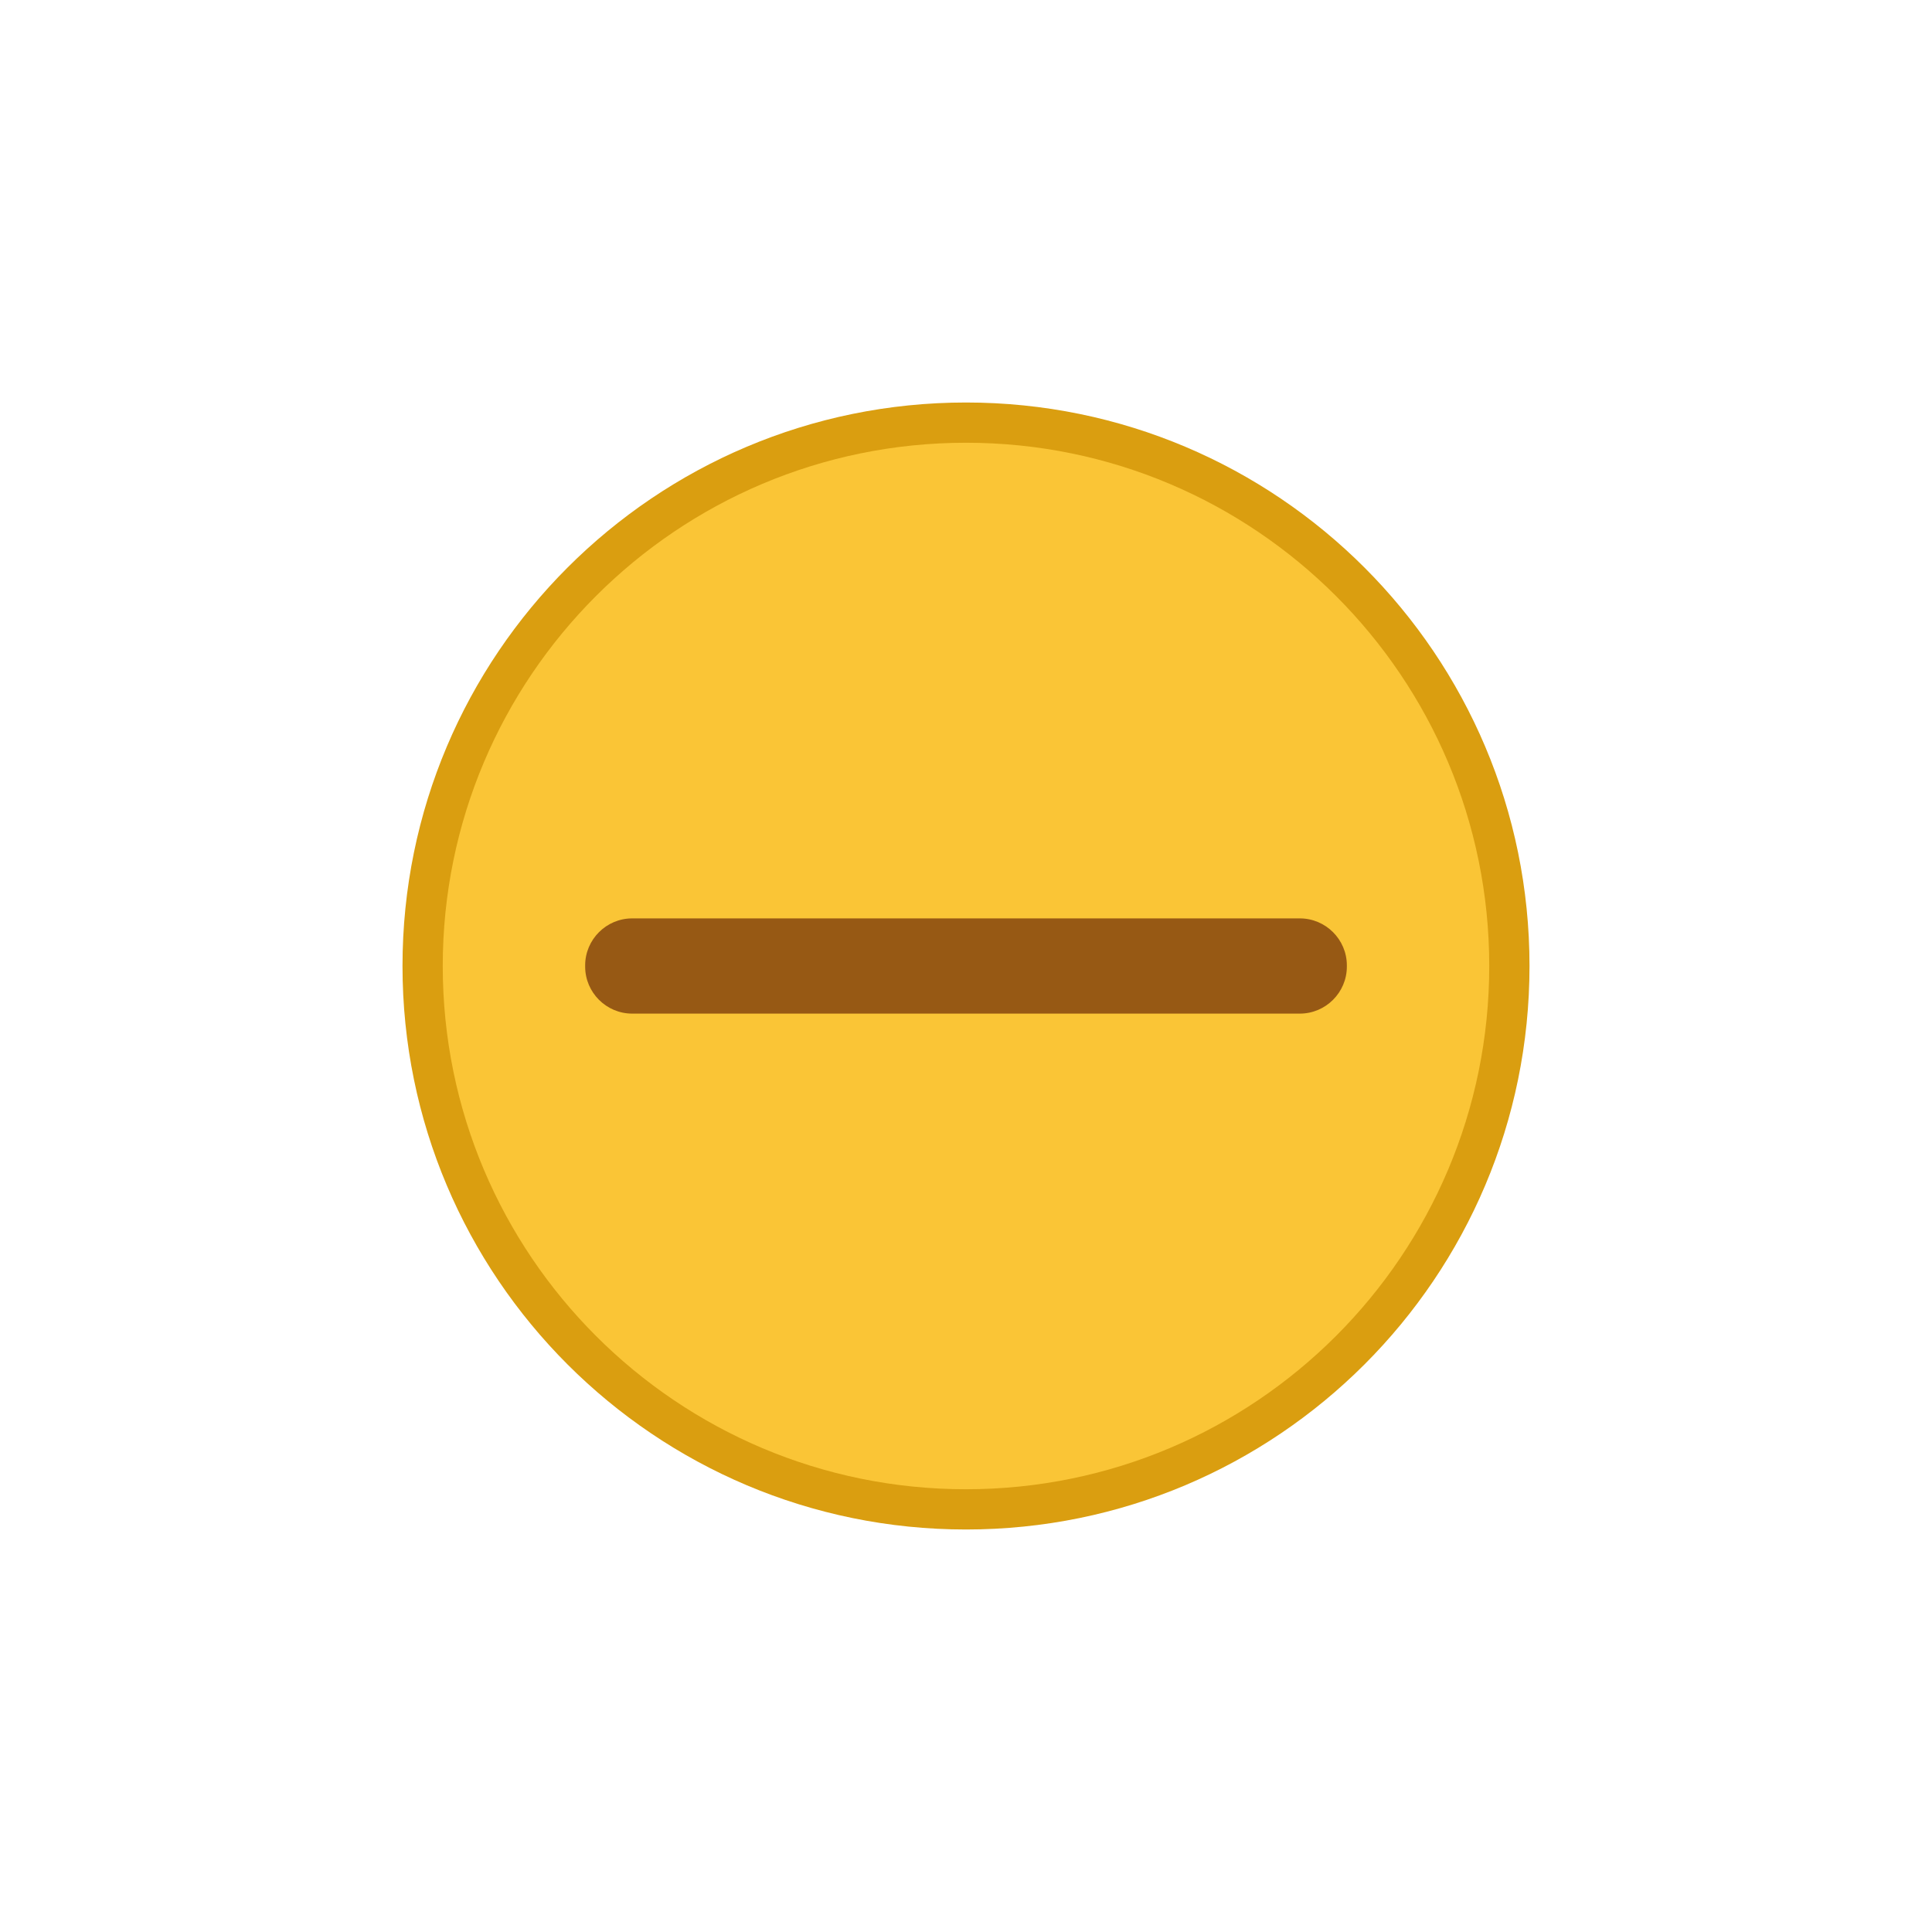
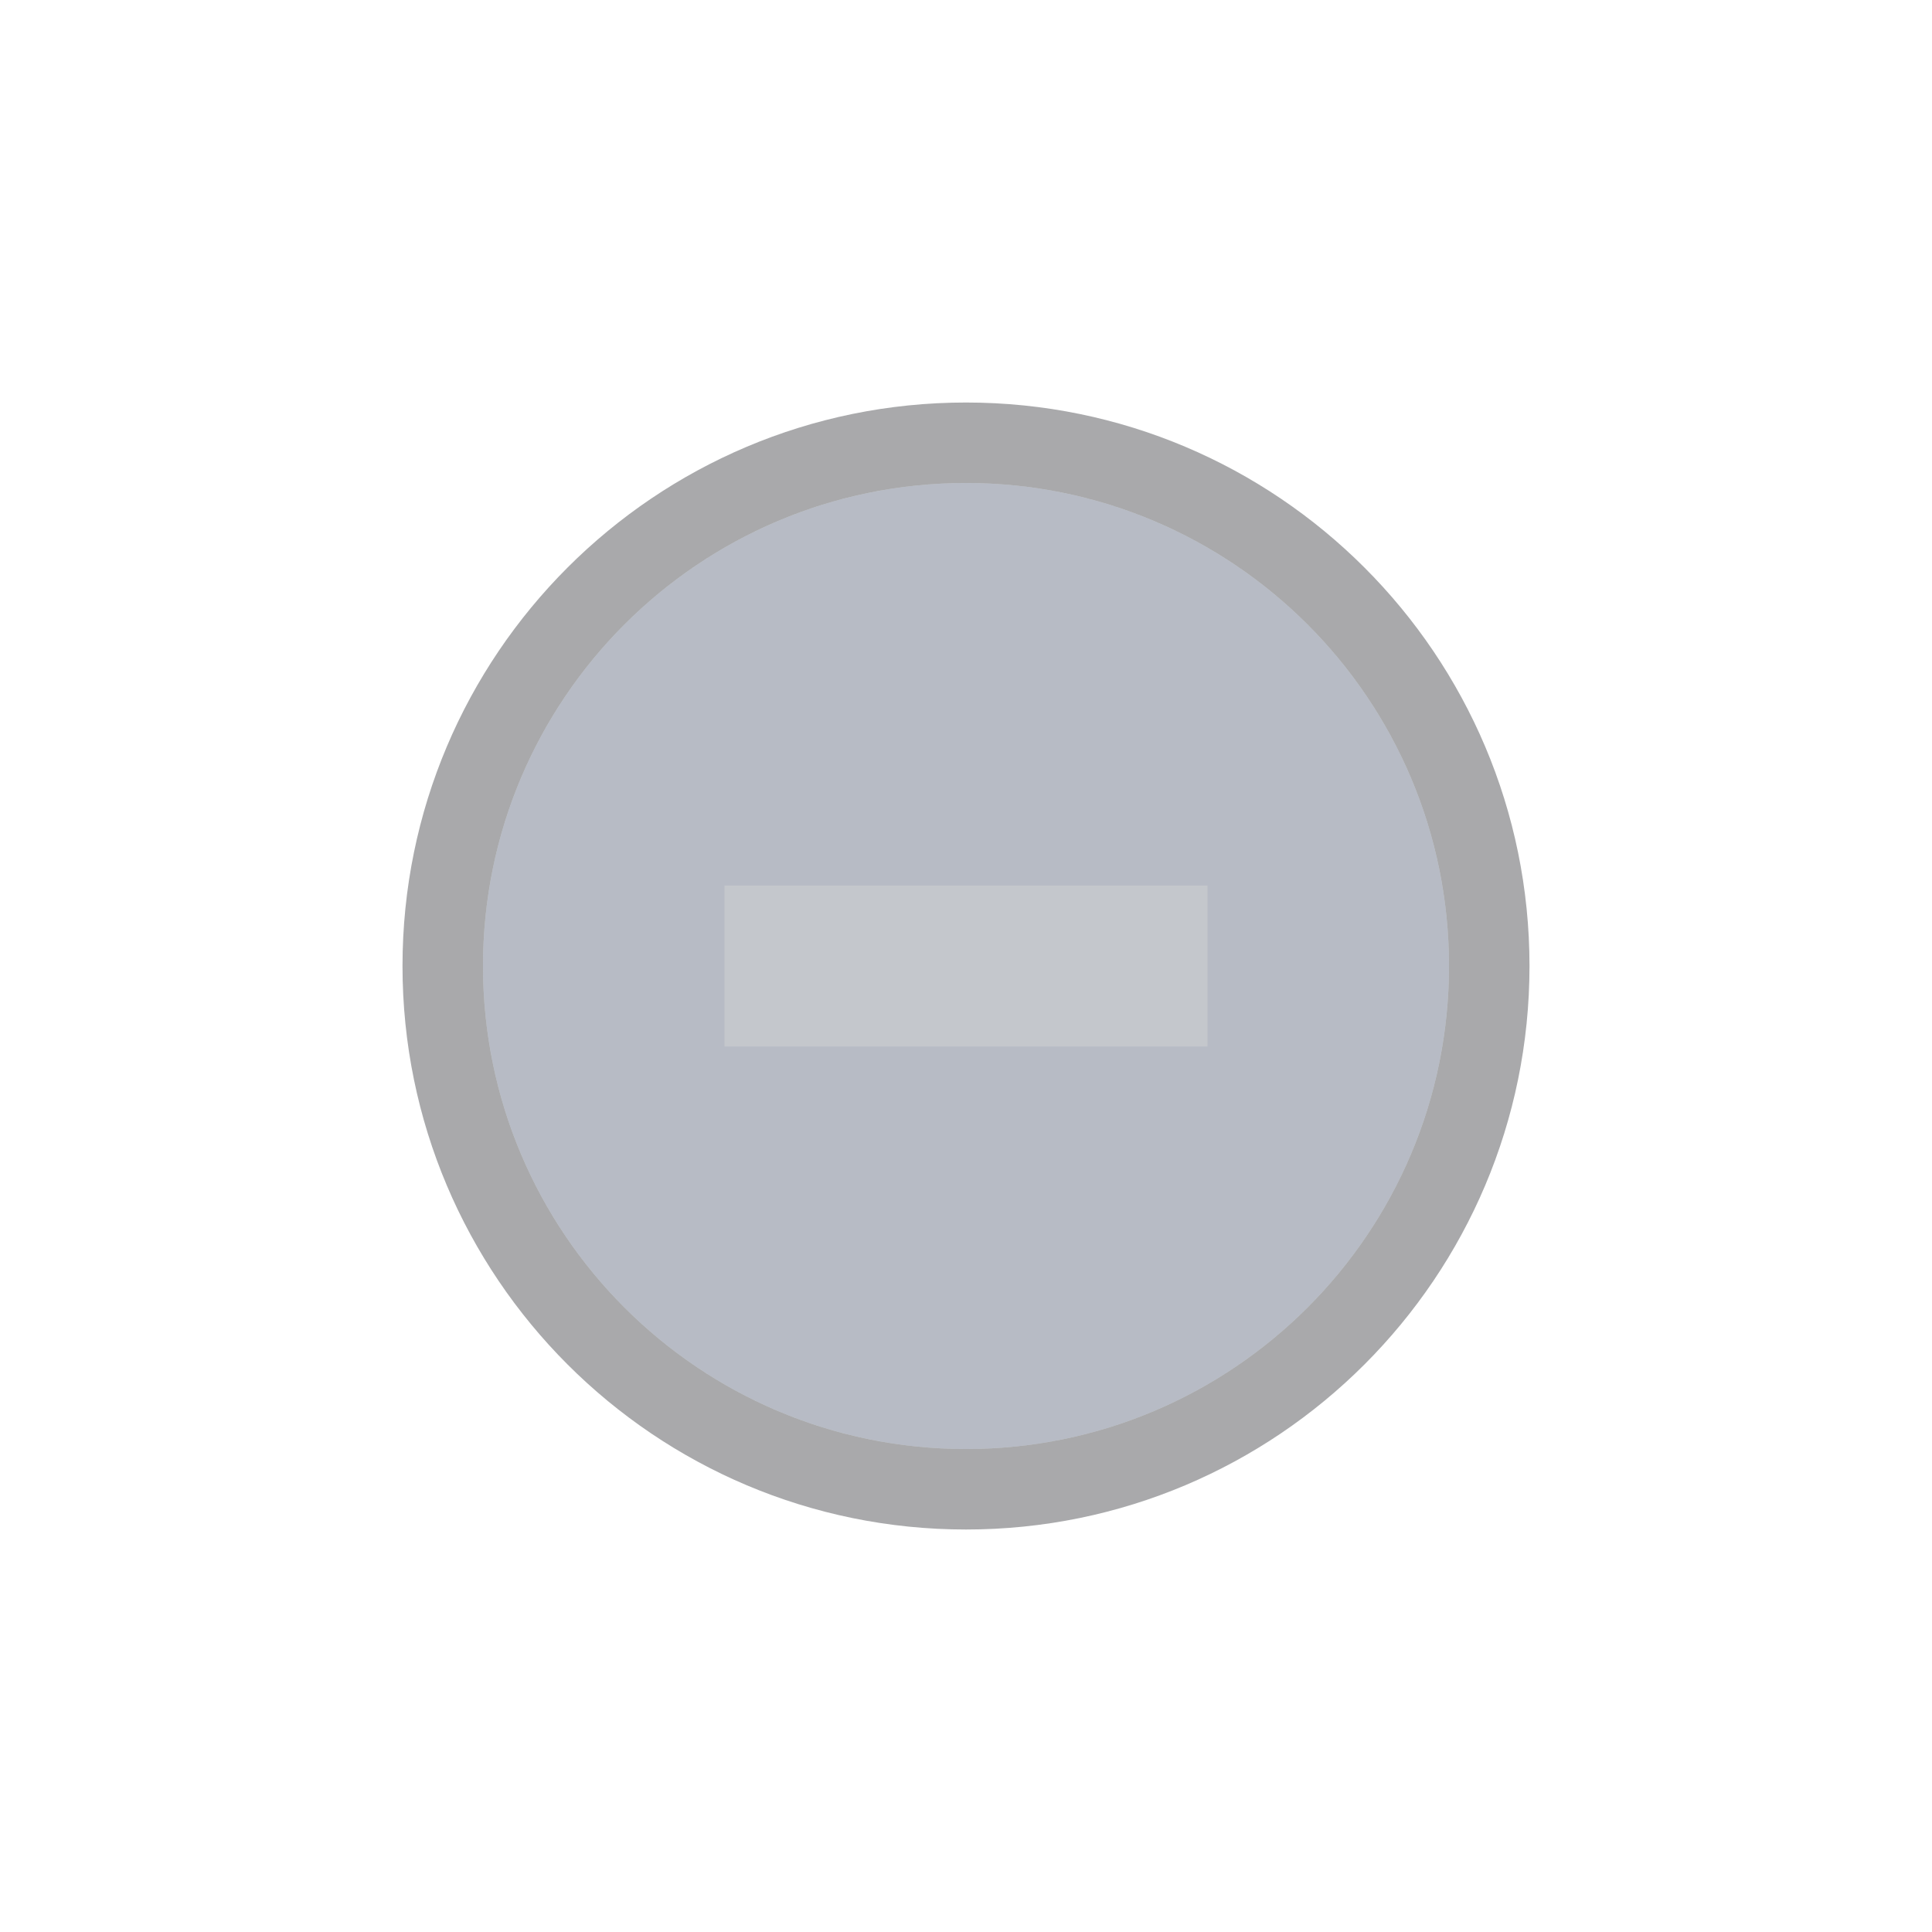
<svg xmlns="http://www.w3.org/2000/svg" width="24" height="24" id="svg4306" version="1.1" style="enable-background:new">
  <defs id="defs4308">
    <linearGradient id="linearGradient3770">
      <stop style="stop-color:#000000;stop-opacity:0.628;" offset="0" id="stop3772" />
      <stop style="stop-color:#000000;stop-opacity:0.498;" offset="1" id="stop3774" />
    </linearGradient>
    <linearGradient id="linearGradient4882">
      <stop style="stop-color:#ffffff;stop-opacity:1;" offset="0" id="stop4884" />
      <stop style="stop-color:#ffffff;stop-opacity:0;" offset="1" id="stop4886" />
    </linearGradient>
    <linearGradient id="linearGradient3784-6">
      <stop style="stop-color:#ffffff;stop-opacity:0.216;" offset="0" id="stop3786-4" />
      <stop style="stop-color:#ffffff;stop-opacity:0;" offset="1" id="stop3788-6" />
    </linearGradient>
    <linearGradient id="linearGradient4892">
      <stop id="stop4894" offset="0" style="stop-color:#2f3a42;stop-opacity:1;" />
      <stop id="stop4896" offset="1" style="stop-color:#1d242a;stop-opacity:1;" />
    </linearGradient>
    <linearGradient id="linearGradient4882-4">
      <stop id="stop4884-9" offset="0" style="stop-color:#728495;stop-opacity:1;" />
      <stop id="stop4886-9" offset="1" style="stop-color:#617c95;stop-opacity:0;" />
    </linearGradient>
  </defs>
  <g id="layer1" transform="translate(0,-1028.362)">
-     <g transform="matrix(0.01265625,0,0,-0.01265625,4.92804,1046.882)" id="g3340">
-       <g id="g4285" transform="matrix(10,0,0,10,-4.003492,0.1181699)">
-         <path id="path4417" style="fill:#da9e10;fill-opacity:1;fill-rule:evenodd;stroke:none" d="m 56.278,-3.805 c 30.546,0 55.309,24.763 55.309,55.309 0,30.546 -24.763,55.308 -55.309,55.308 -30.546,0 -55.309,-24.763 -55.309,-55.308 0,-30.546 24.763,-55.309 55.309,-55.309" />
-         <g transform="matrix(1.01489,0,0,1.01489,-0.8432698,-5.031206)" id="g4152">
-           <path d="m 56.283,5.101 c 27.948,0 50.604,22.656 50.604,50.605 0,27.948 -22.656,50.604 -50.604,50.604 -27.948,0 -50.605,-22.656 -50.605,-50.604 0,-27.948 22.657,-50.605 50.605,-50.605" style="fill:#fac536;fill-opacity:1;fill-rule:evenodd;stroke:none" id="path4419" />
-           <path d="m 23.995,60.309 64.577,0 c 2.499,0 4.544,-2.044 4.544,-4.544 l 0,-0.12 c 0,-2.5 -2.045,-4.544 -4.544,-4.544 l -64.577,0 c -2.5,0 -4.544,2.044 -4.544,4.544 l 0,0.12 c 0,2.5 2.044,4.544 4.544,4.544" style="fill:#975914;fill-opacity:1;fill-rule:evenodd;stroke:none" id="path4421" />
+     <g style="display:inline" id="titlebutton-min-hover-dark" transform="translate(-480,1218)">
+       <g id="g4909-3-7" style="display:inline;opacity:1" transform="translate(-781,-432.6378)">
+         <ellipse cy="255" cx="1273" style="display:inline;opacity:0.45;fill:#5f697f;fill-opacity:1;stroke:none;stroke-width:0;stroke-linecap:butt;stroke-linejoin:miter;stroke-miterlimit:4;stroke-dasharray:none;stroke-dashoffset:0;stroke-opacity:1" id="path4068-7-5-9-6-7-2-1-6-1" rx="6" ry="6" />
+         <path style="display:inline;opacity:0.37;fill:#15171c;fill-opacity:1;stroke:none;stroke-width:0;stroke-linecap:butt;stroke-linejoin:miter;stroke-miterlimit:4;stroke-dasharray:none;stroke-dashoffset:0;stroke-opacity:1" d="m 1273,248 a 7,7 0 0 0 -7,7 7,7 0 0 0 7,7 7,7 0 0 0 7,-7 7,7 0 0 0 -7,-7 z m 0,1 a 6,6 0 0 1 6,6 6,6 0 0 1 -6,6 6,6 0 0 1 -6,-6 6,6 0 0 1 6,-6 z" id="path4068-7-5-9-6-7-2-5-23-4-3" />
+         <g style="display:inline;opacity:1;fill:#c0e3ff;fill-opacity:1" id="g4834-0-4-5" transform="translate(1265,247)">
+           <g transform="translate(-81.0002,-967)" style="display:inline;fill:#c0e3ff;fill-opacity:1" id="layer9-3-4-15-6" />
+           <g transform="translate(-81.0002,-967)" id="layer10-4-1-8-3" style="fill:#c0e3ff;fill-opacity:1" />
+           <g transform="translate(-81.0002,-967)" id="layer11-2-6-4-9" style="fill:#c0e3ff;fill-opacity:1" />
+           <g transform="translate(-81.0002,-967)" id="layer13-5-4-8-0" style="fill:#c0e3ff;fill-opacity:1" />
+           <g transform="translate(-81.0002,-967)" id="layer14-6-0-8-2" style="fill:#c0e3ff;fill-opacity:1" />
+           <g transform="translate(-81.0002,-967)" style="display:inline;fill:#c0e3ff;fill-opacity:1" id="layer15-52-1-7-5" />
+           <g transform="translate(-81.0002,-967)" style="display:inline;fill:#c0e3ff;fill-opacity:1" id="g71291-3-9-9-9" />
+           <g transform="translate(-81.0002,-967)" style="display:inline;fill:#c0e3ff;fill-opacity:1" id="g4953-8-2-7-8" />
+           <g transform="translate(-81.0002,-967)" style="display:inline;fill:#c0e3ff;fill-opacity:1" id="layer12-45-6-2-7">
+             <path style="color:#000000;font-style:normal;font-variant:normal;font-weight:normal;font-stretch:normal;font-size:medium;line-height:normal;font-family:Sans;-inkscape-font-specification:Sans;text-indent:0;text-align:start;text-decoration:none;text-decoration-line:none;letter-spacing:normal;word-spacing:normal;text-transform:none;direction:ltr;block-progression:tb;writing-mode:lr-tb;baseline-shift:baseline;text-anchor:start;display:inline;overflow:visible;visibility:visible;opacity:1;fill:#c4c7cc;fill-opacity:1;stroke:none;stroke-width:2;marker:none;enable-background:accumulate" id="rect9057-8-2-3" d="m 86,974 0,2 6,0 0,-2 z" />
+           </g>
        </g>
      </g>
+       <rect y="-185.638" x="484" height="16" width="16" id="rect17883-11-4-0" style="display:inline;opacity:1;fill:none;fill-opacity:1;stroke:none;stroke-width:1;stroke-linecap:butt;stroke-linejoin:miter;stroke-miterlimit:4;stroke-dasharray:none;stroke-dashoffset:0;stroke-opacity:0" />
    </g>
  </g>
</svg>
